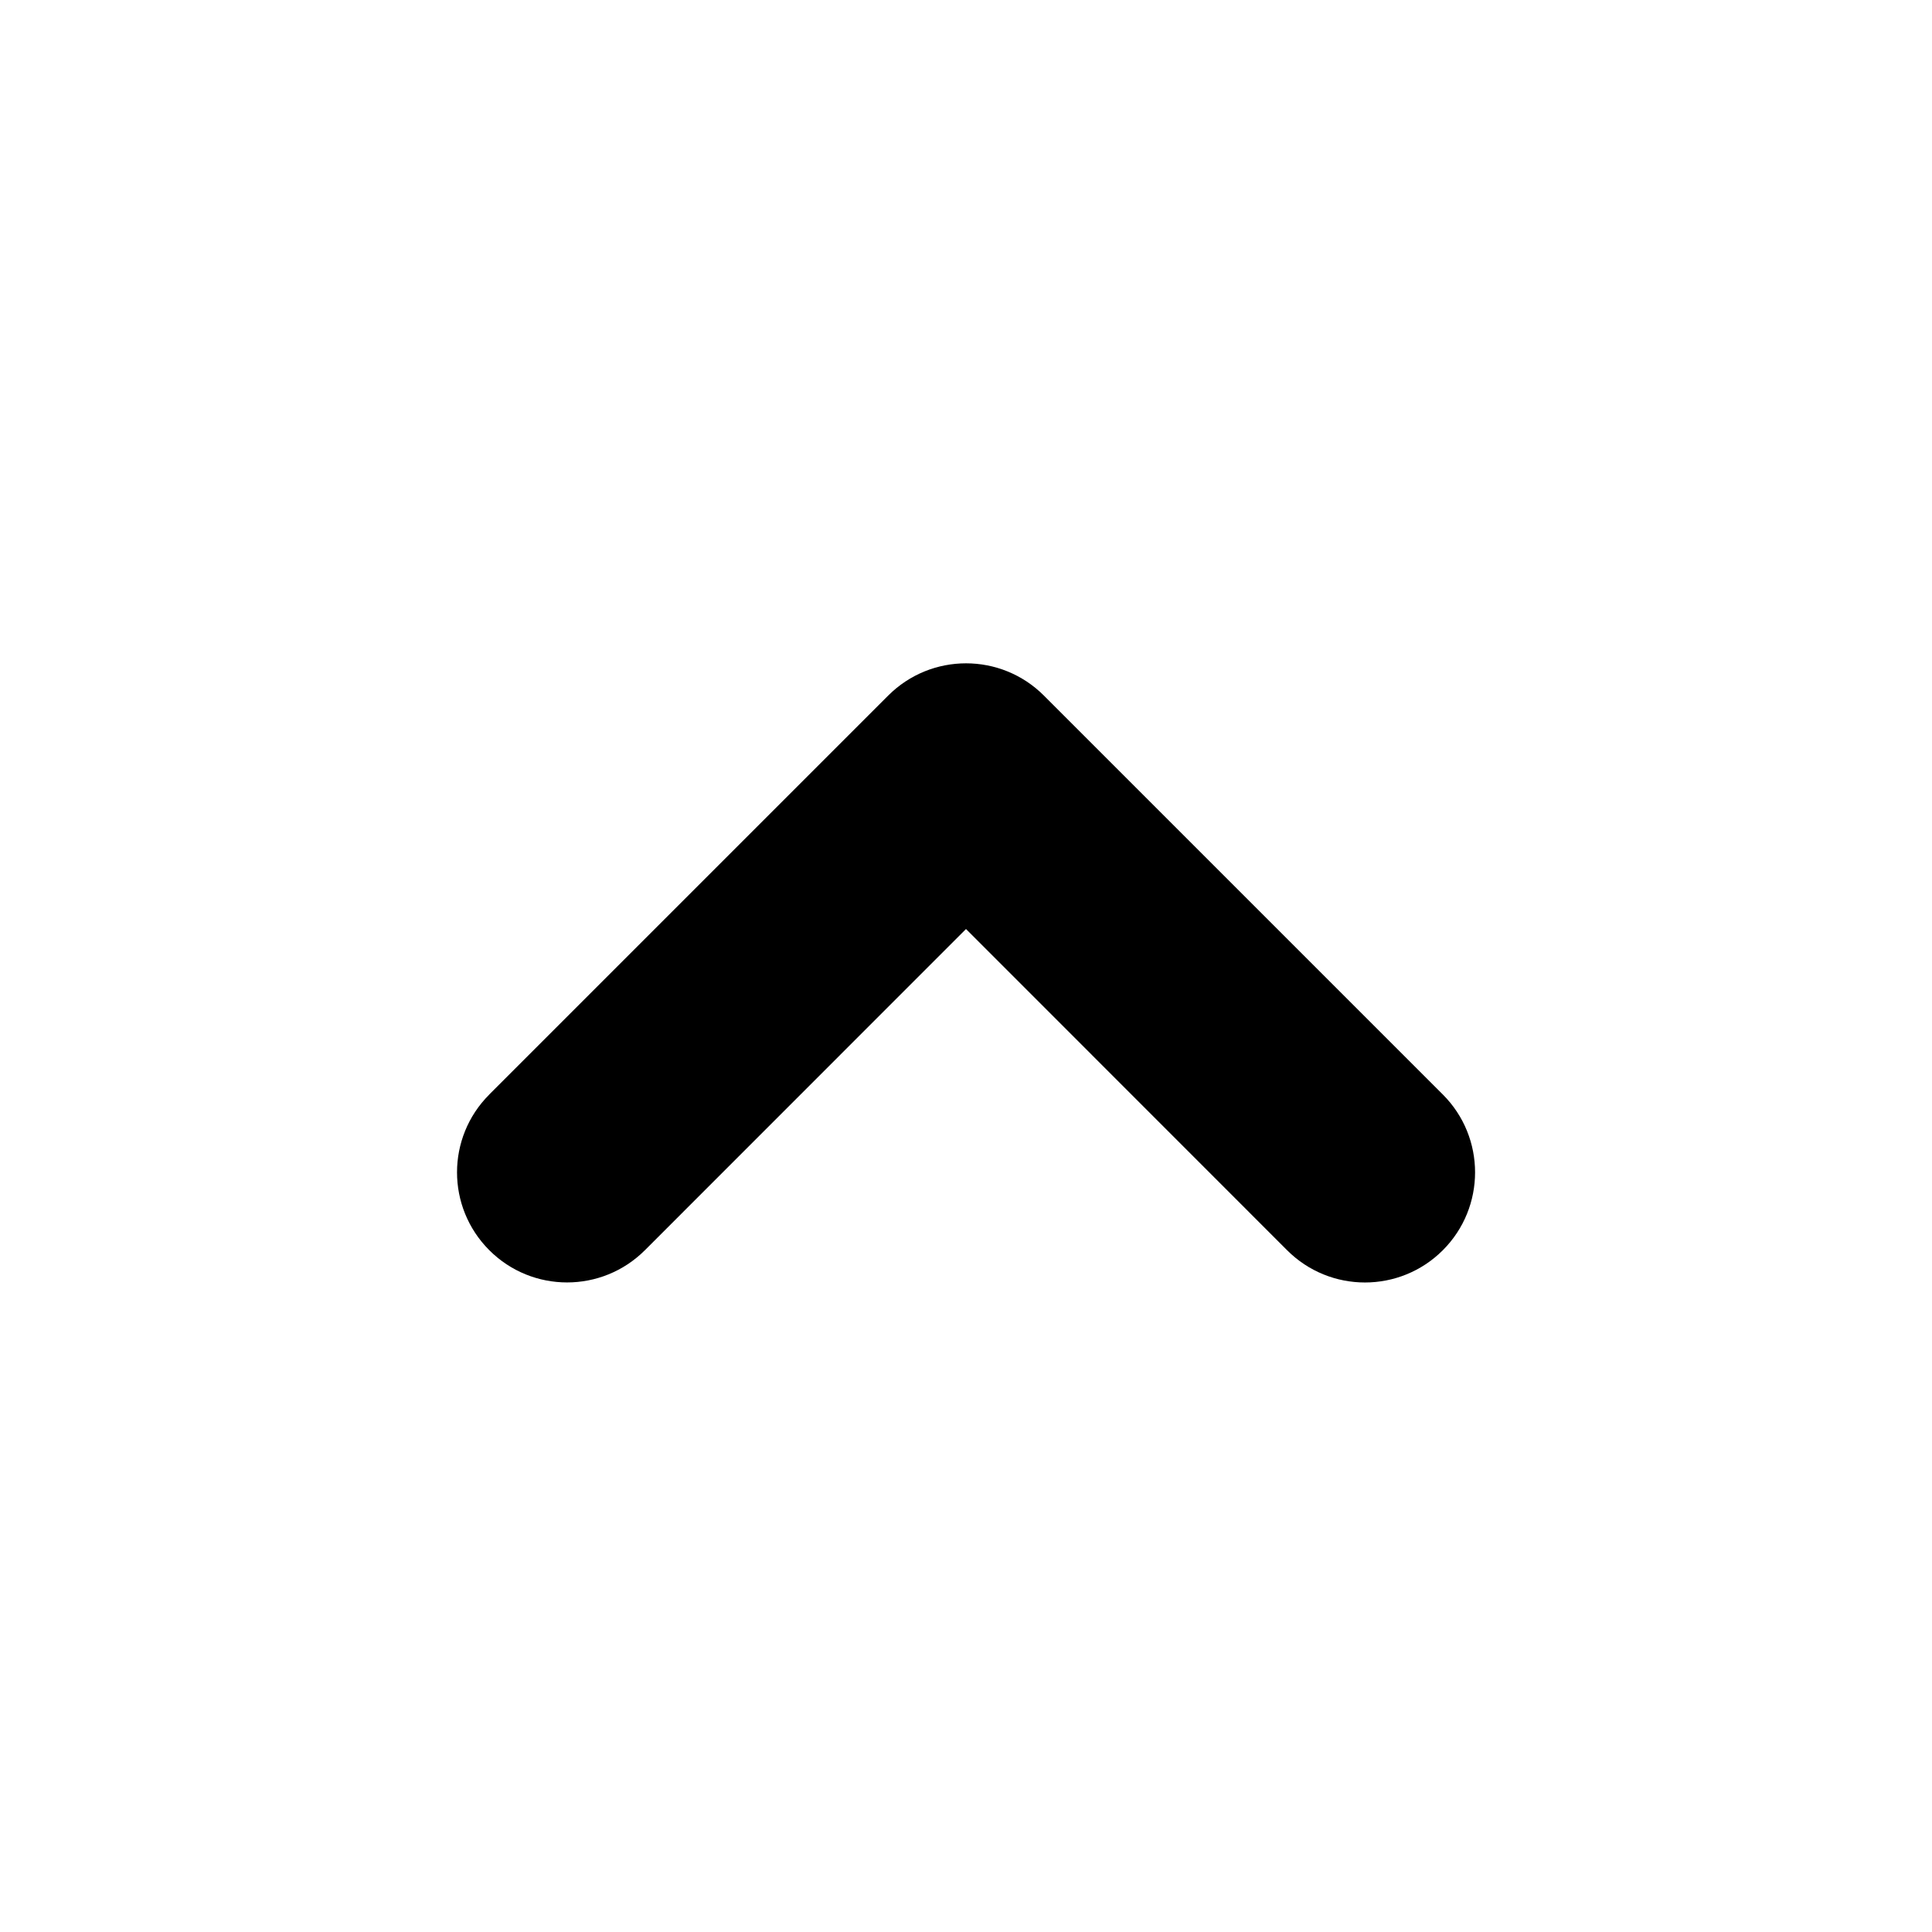
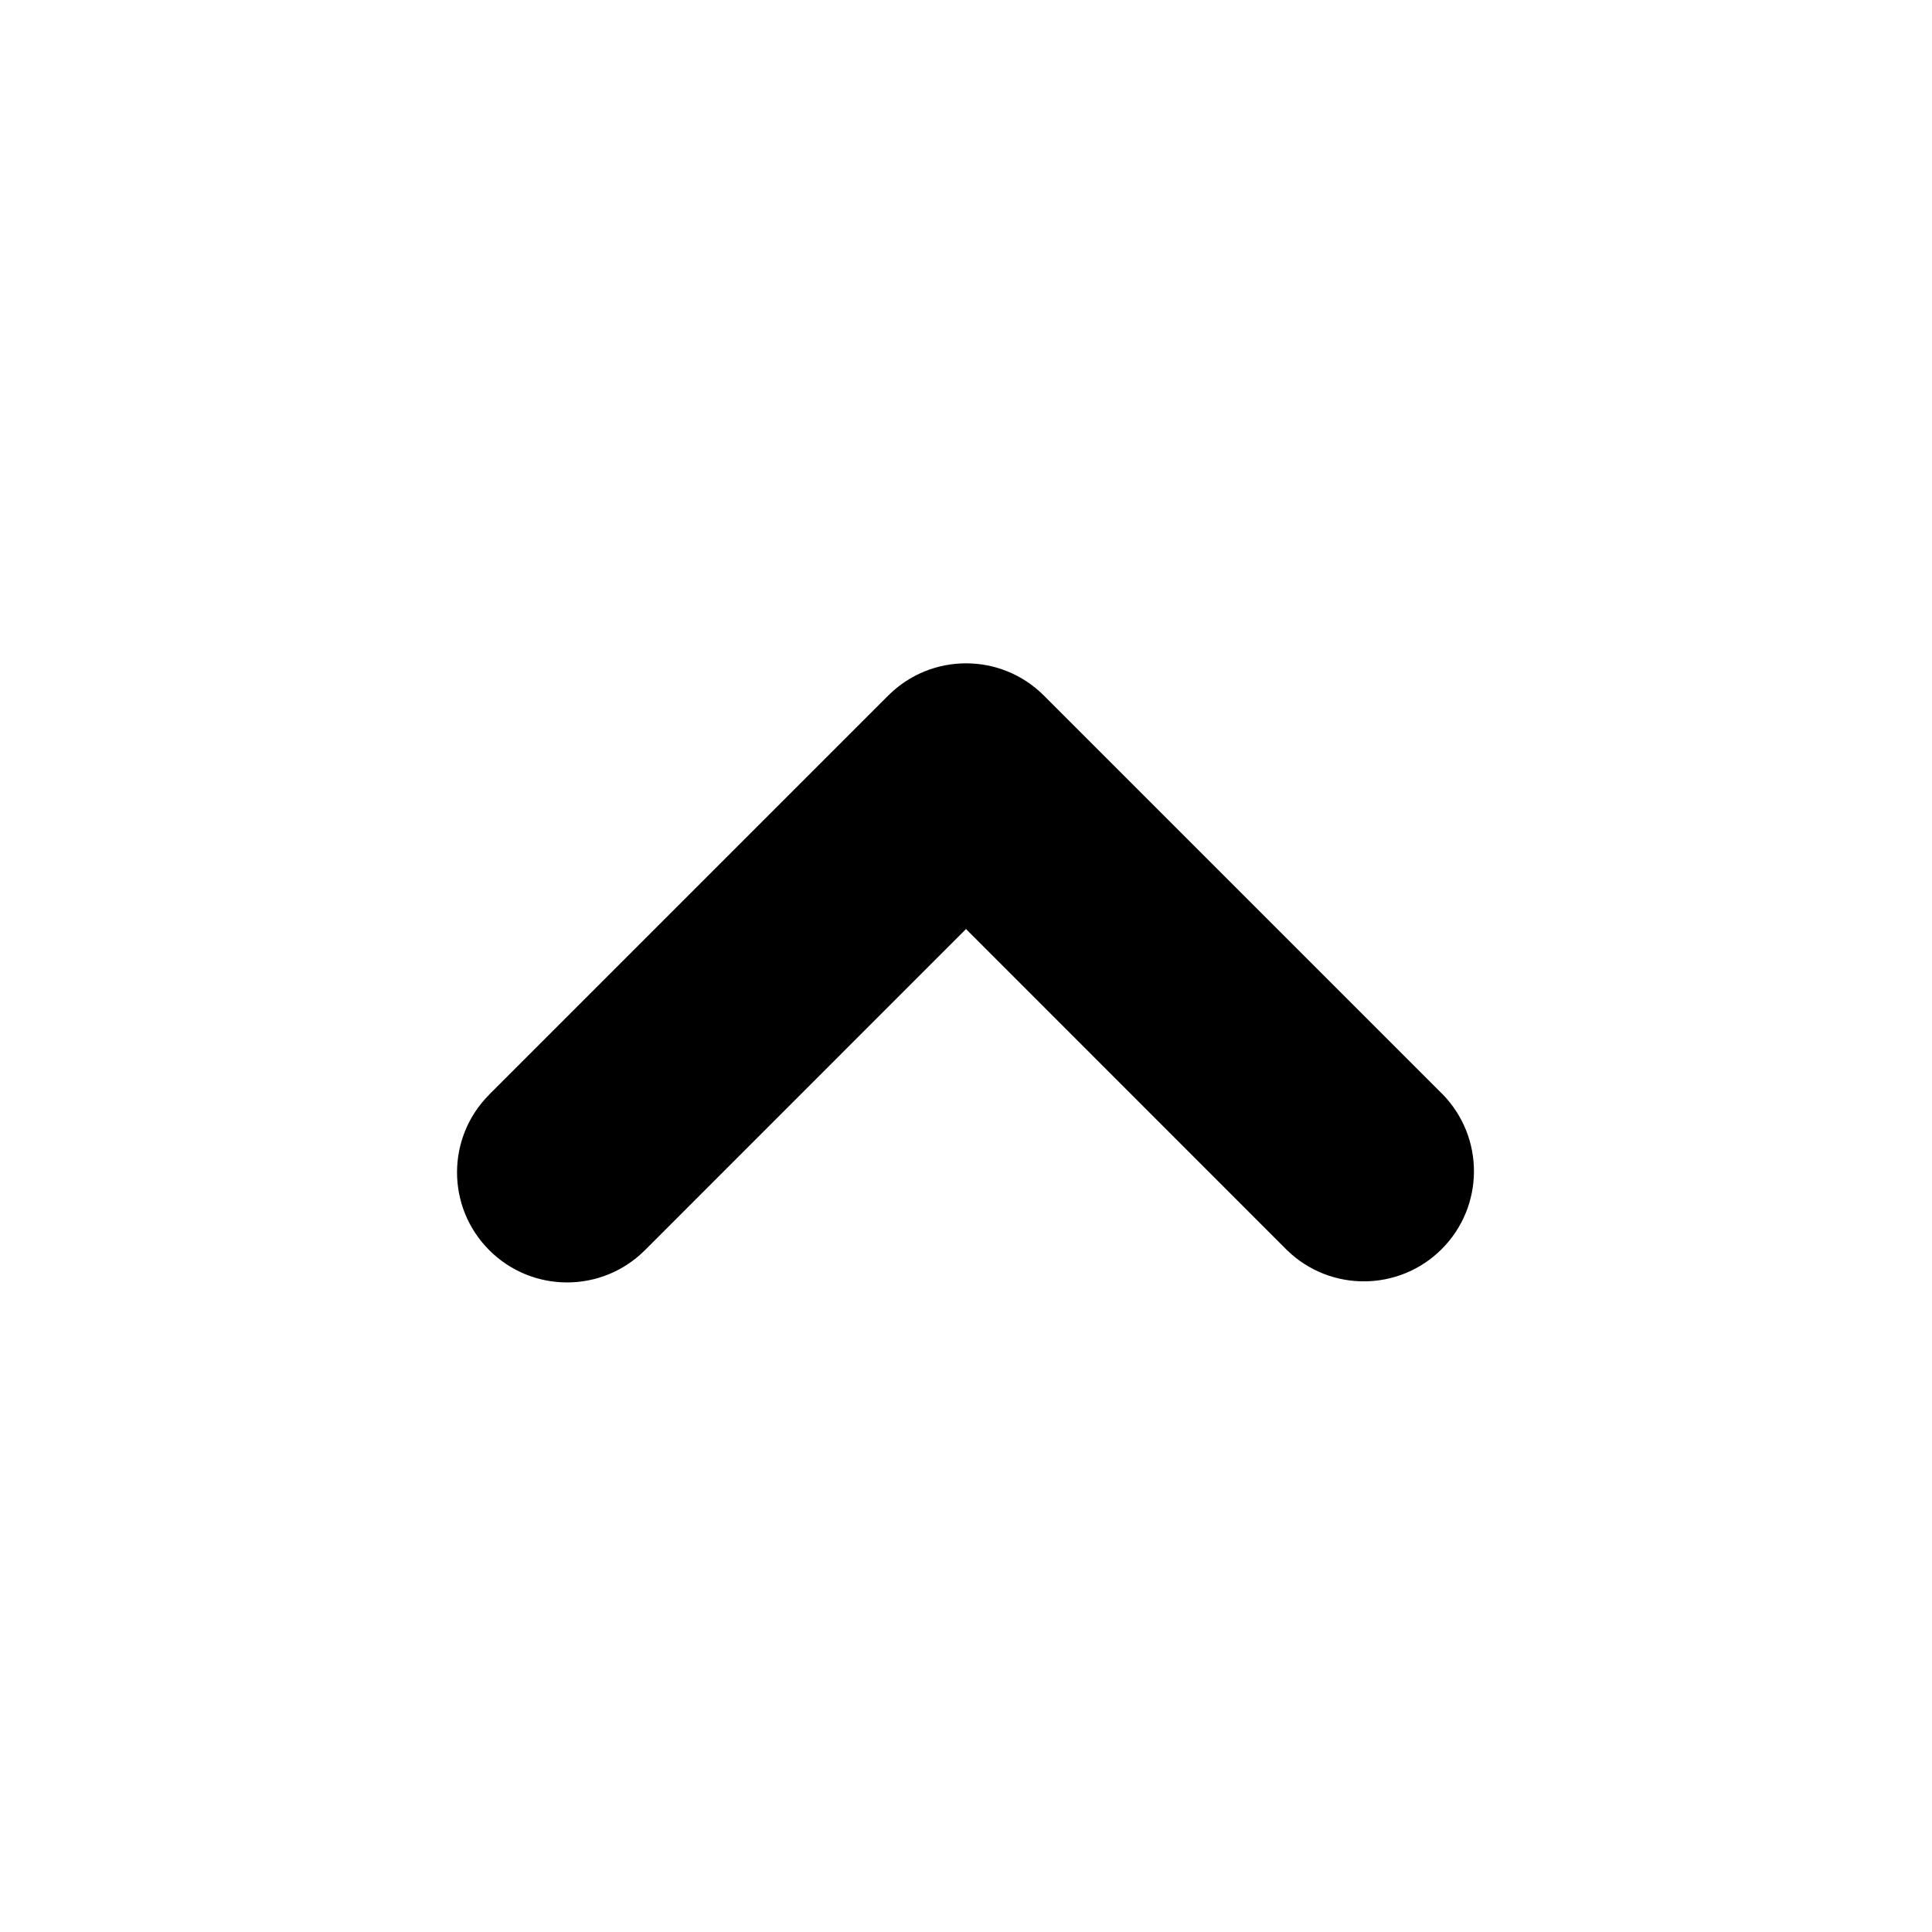
- <svg xmlns="http://www.w3.org/2000/svg" viewBox="0 0 512 512">
-   <path d="M170.908 331.32L256 246.2l85.092 85.12c11.402 11.402 29.873 11.402 41.275 0 11.389-11.389 11.389-29.873 0-41.262L276.629 184.32c-11.389-11.375-29.846-11.375-41.234 0L129.671 290.044v.014c-11.402 11.389-11.402 29.846-.014 41.248 11.389 11.402 29.846 11.402 41.248.013l.003.001z" />
+ <svg xmlns="http://www.w3.org/2000/svg" viewBox="0 0 128 128">
+   <path d="M42.727 82.83L64 61.55l21.273 21.28a7.296 7.296 0 0010.319-10.315L69.157 46.08a7.294 7.294 0 00-10.308 0L32.418 72.511v.004a7.29 7.29 0 00-.004 10.311 7.29 7.29 0 0010.312.004h.001z" />
</svg>
